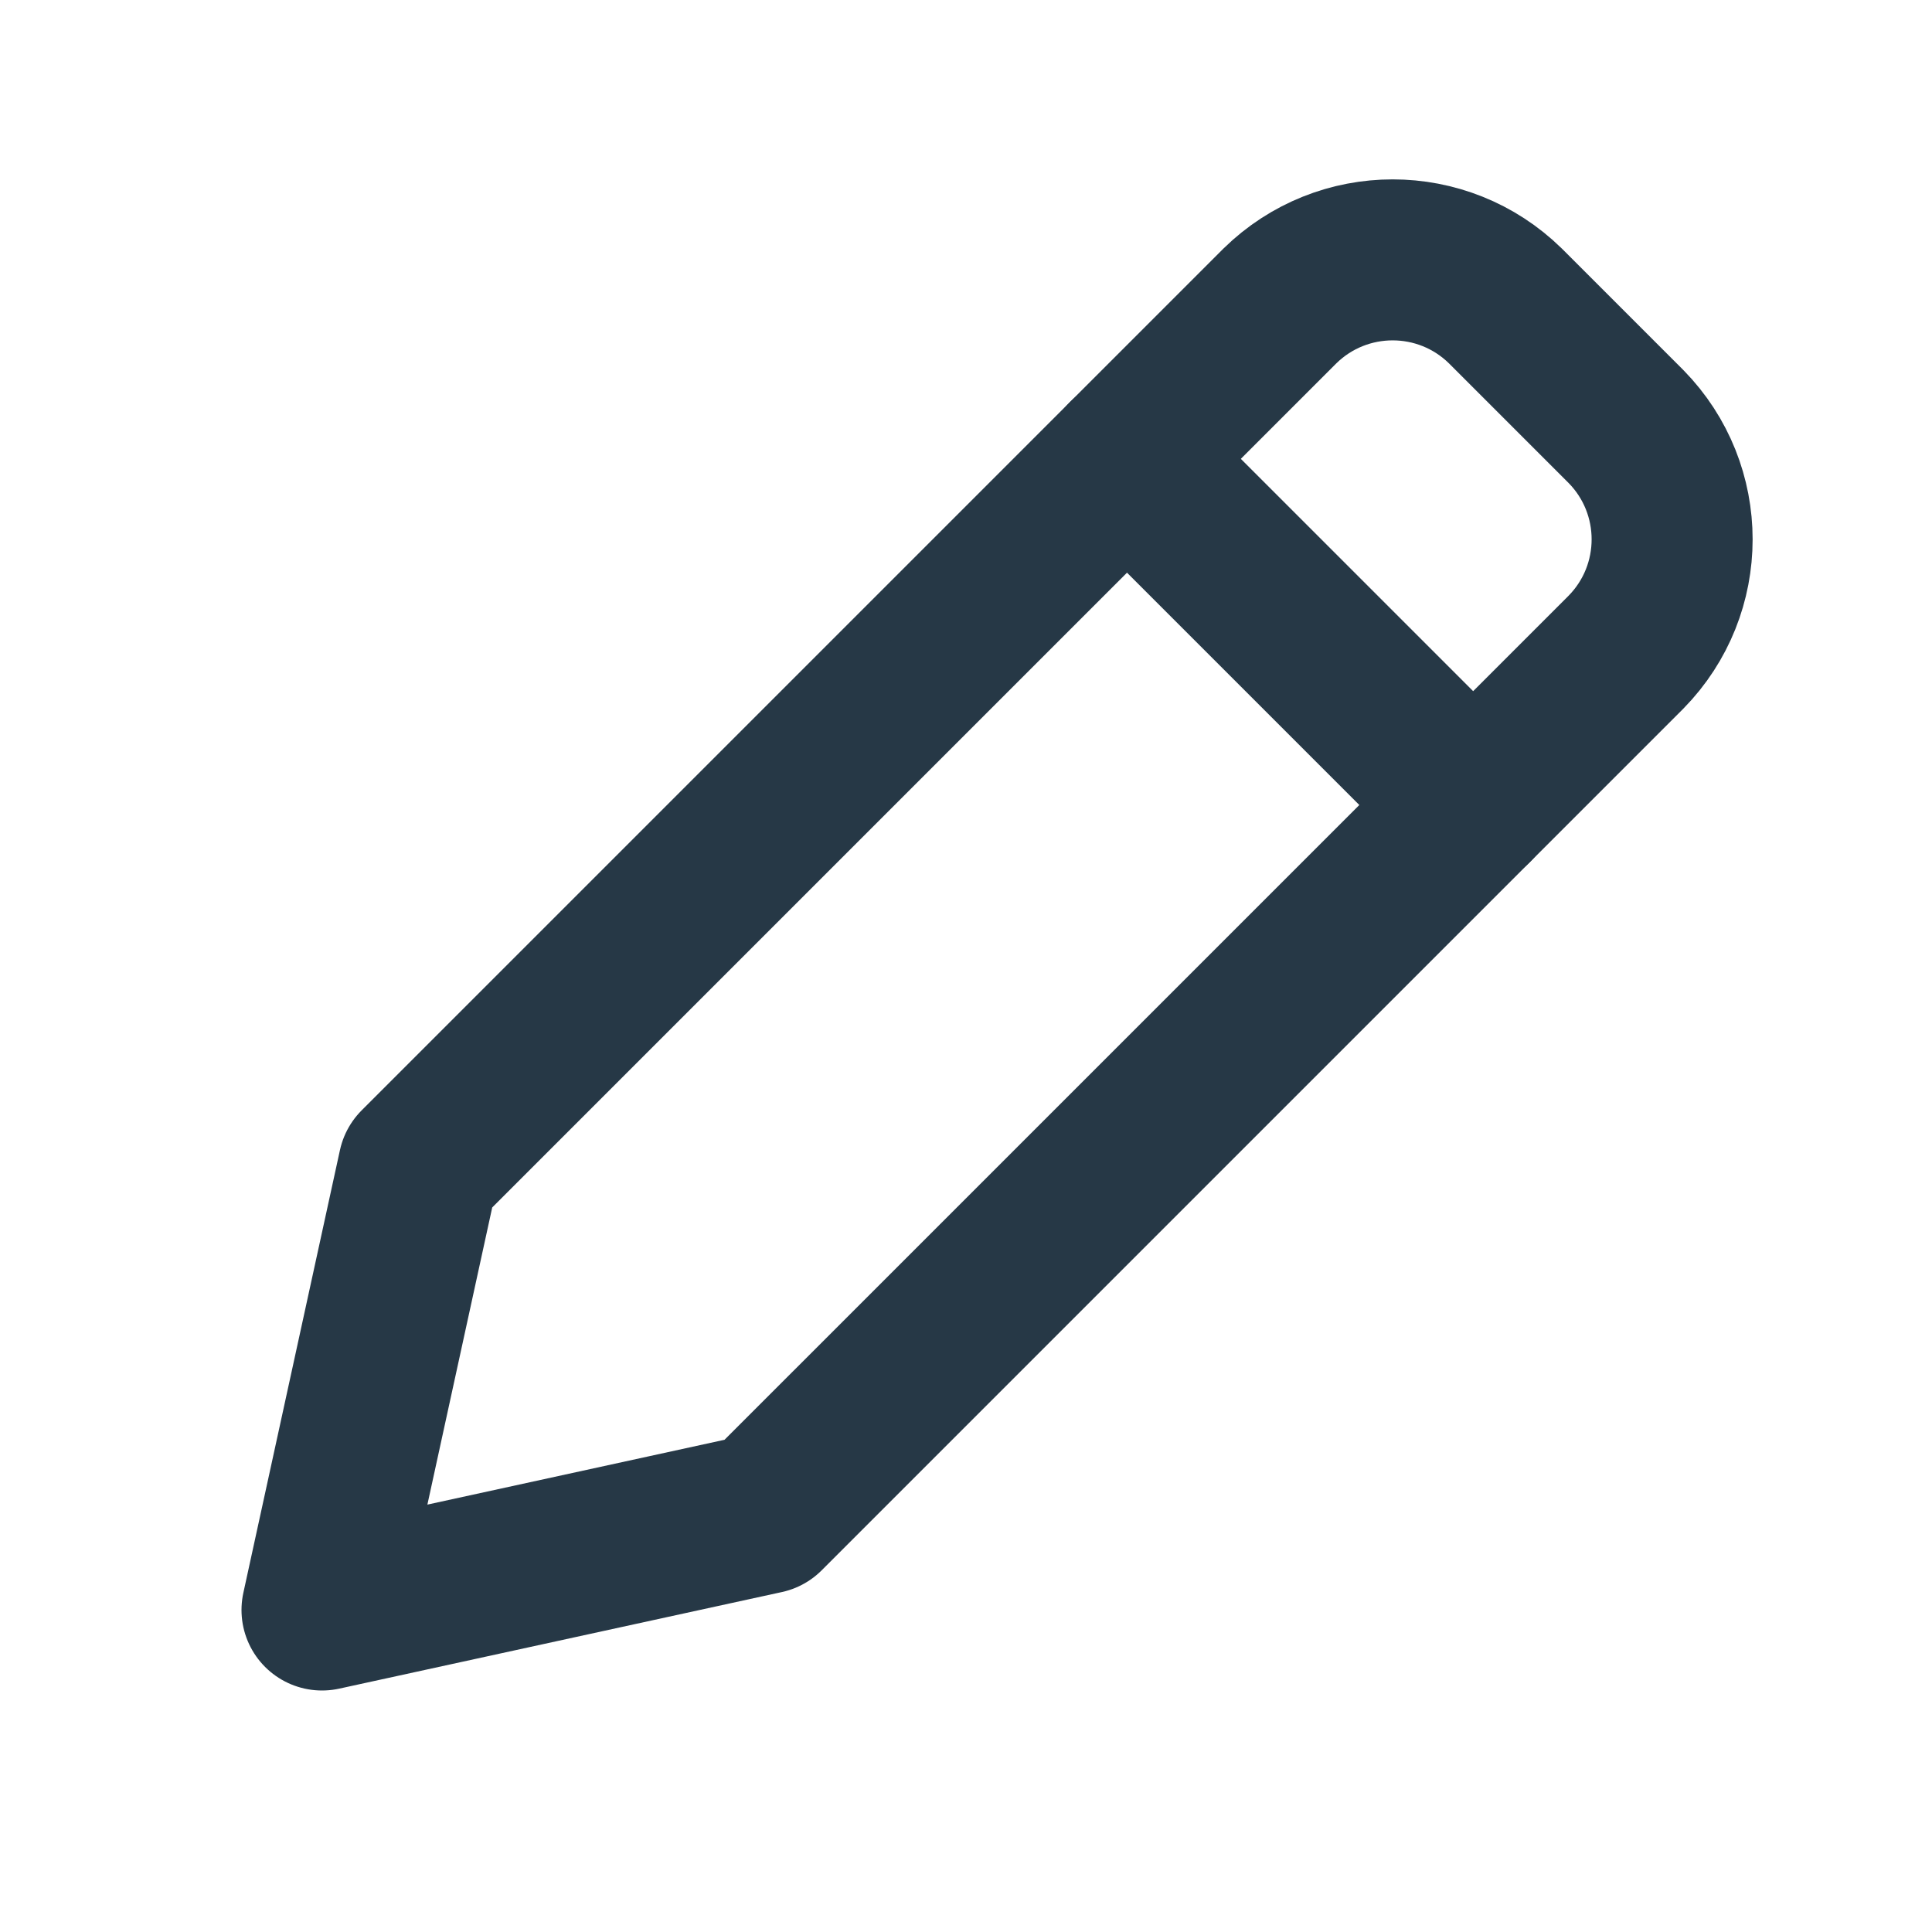
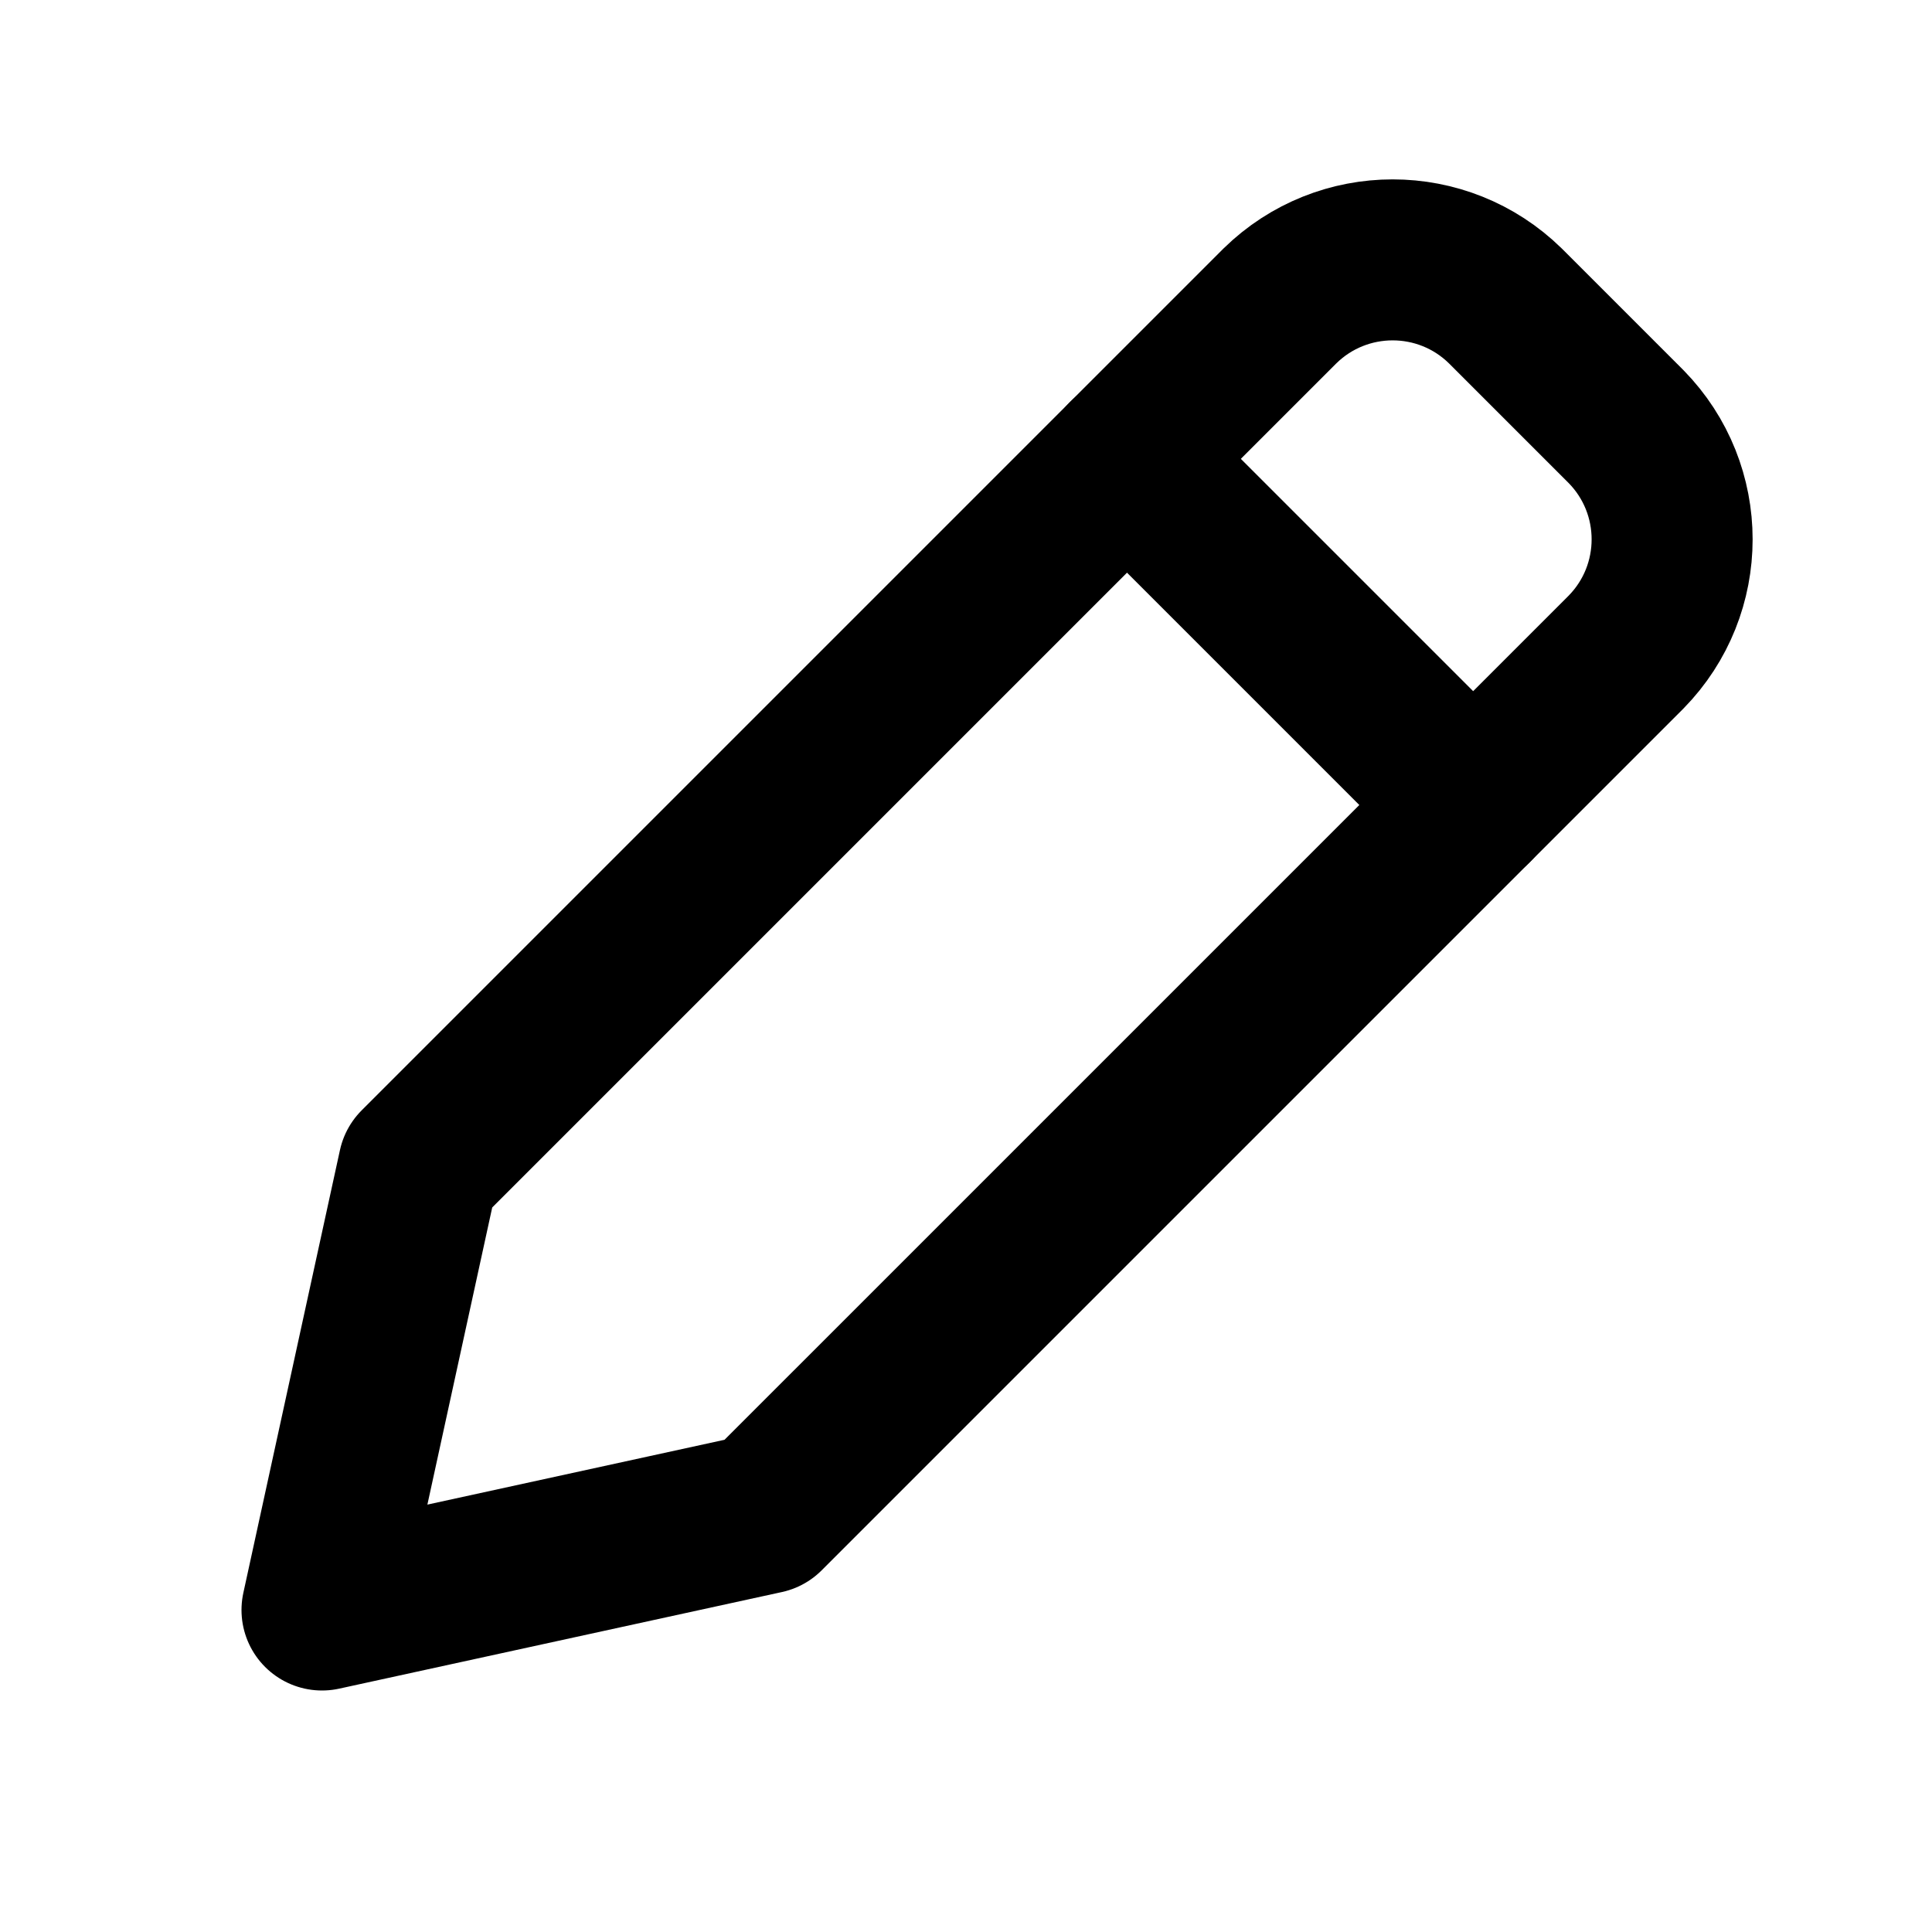
- <svg xmlns="http://www.w3.org/2000/svg" viewBox="0 0 24 24" fill="none" stroke="#263846" stroke-width="2" stroke-linecap="round" stroke-linejoin="round">
+ <svg xmlns="http://www.w3.org/2000/svg" id="icon" viewBox="0 0 24 24" fill="none" stroke="currentColor" stroke-width="2" stroke-linecap="round" stroke-linejoin="round">
  <path d="m4 20 1.2-5.5L15.9 3.8a2 2 0 0 1 2.8 0l1.5 1.5a2 2 0 0 1 0 2.8L9.5 18.8Z" />
  <path d="m14 5.7 4.3 4.3" />
</svg>
